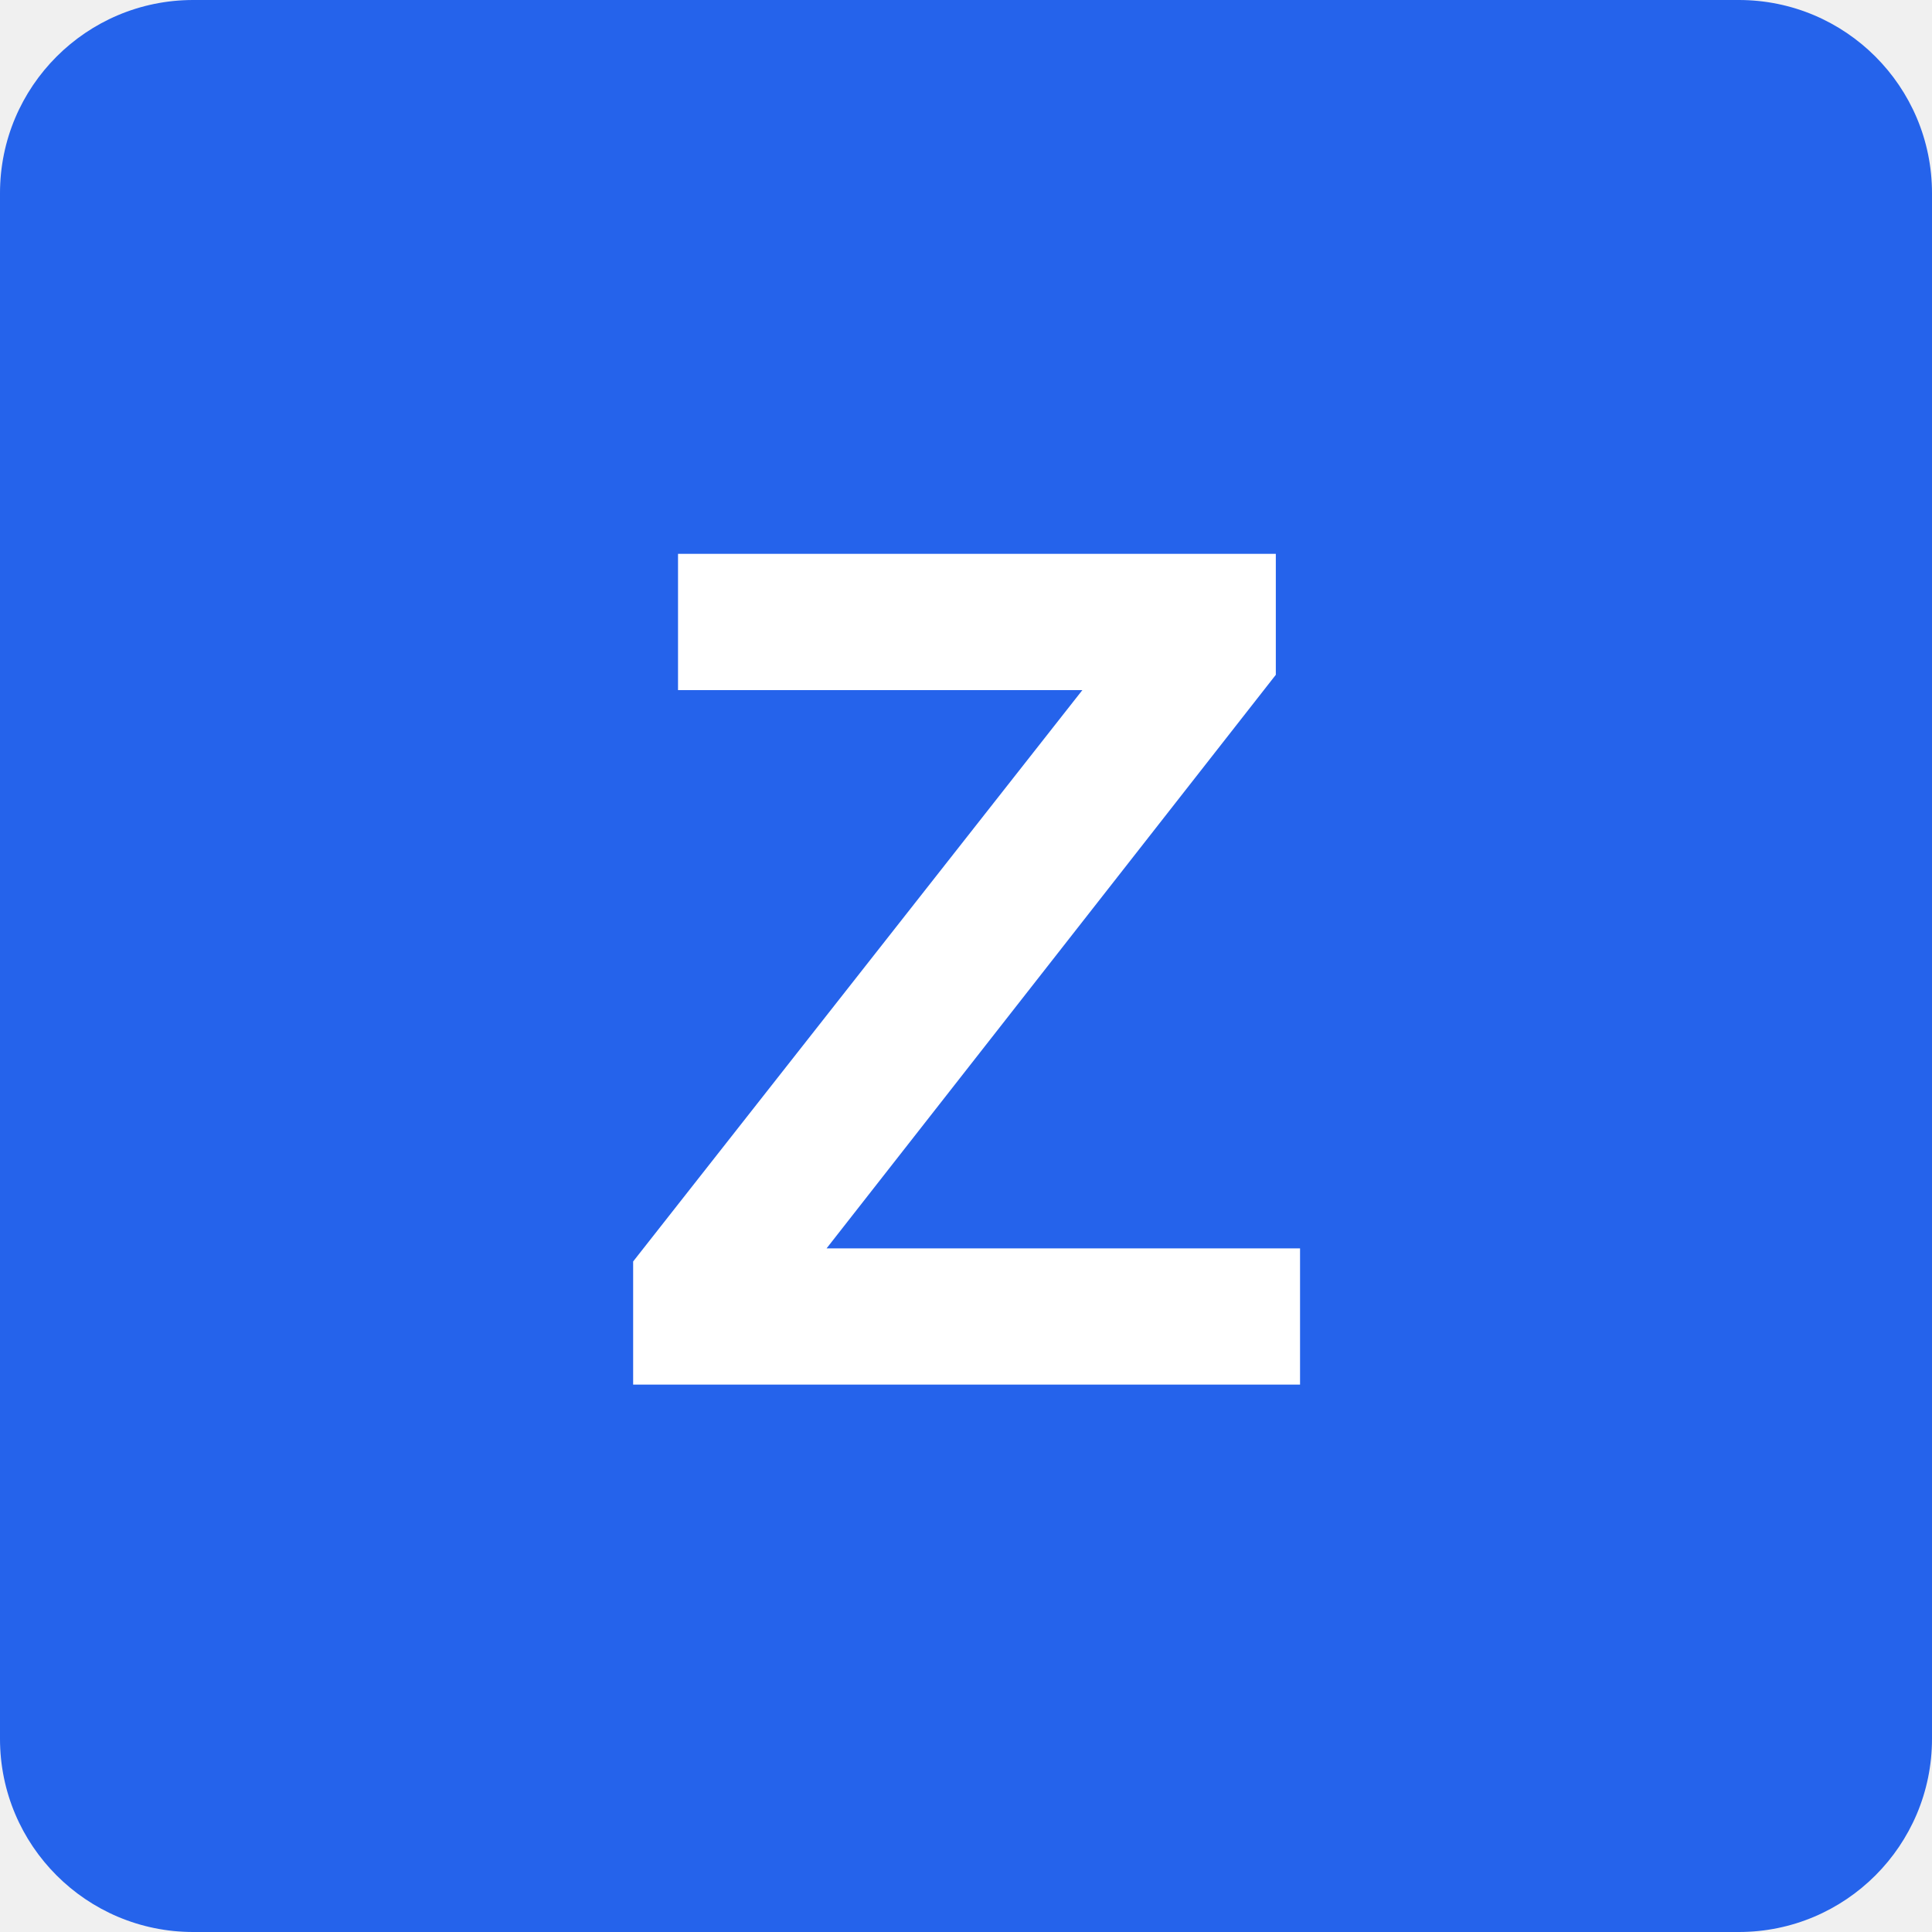
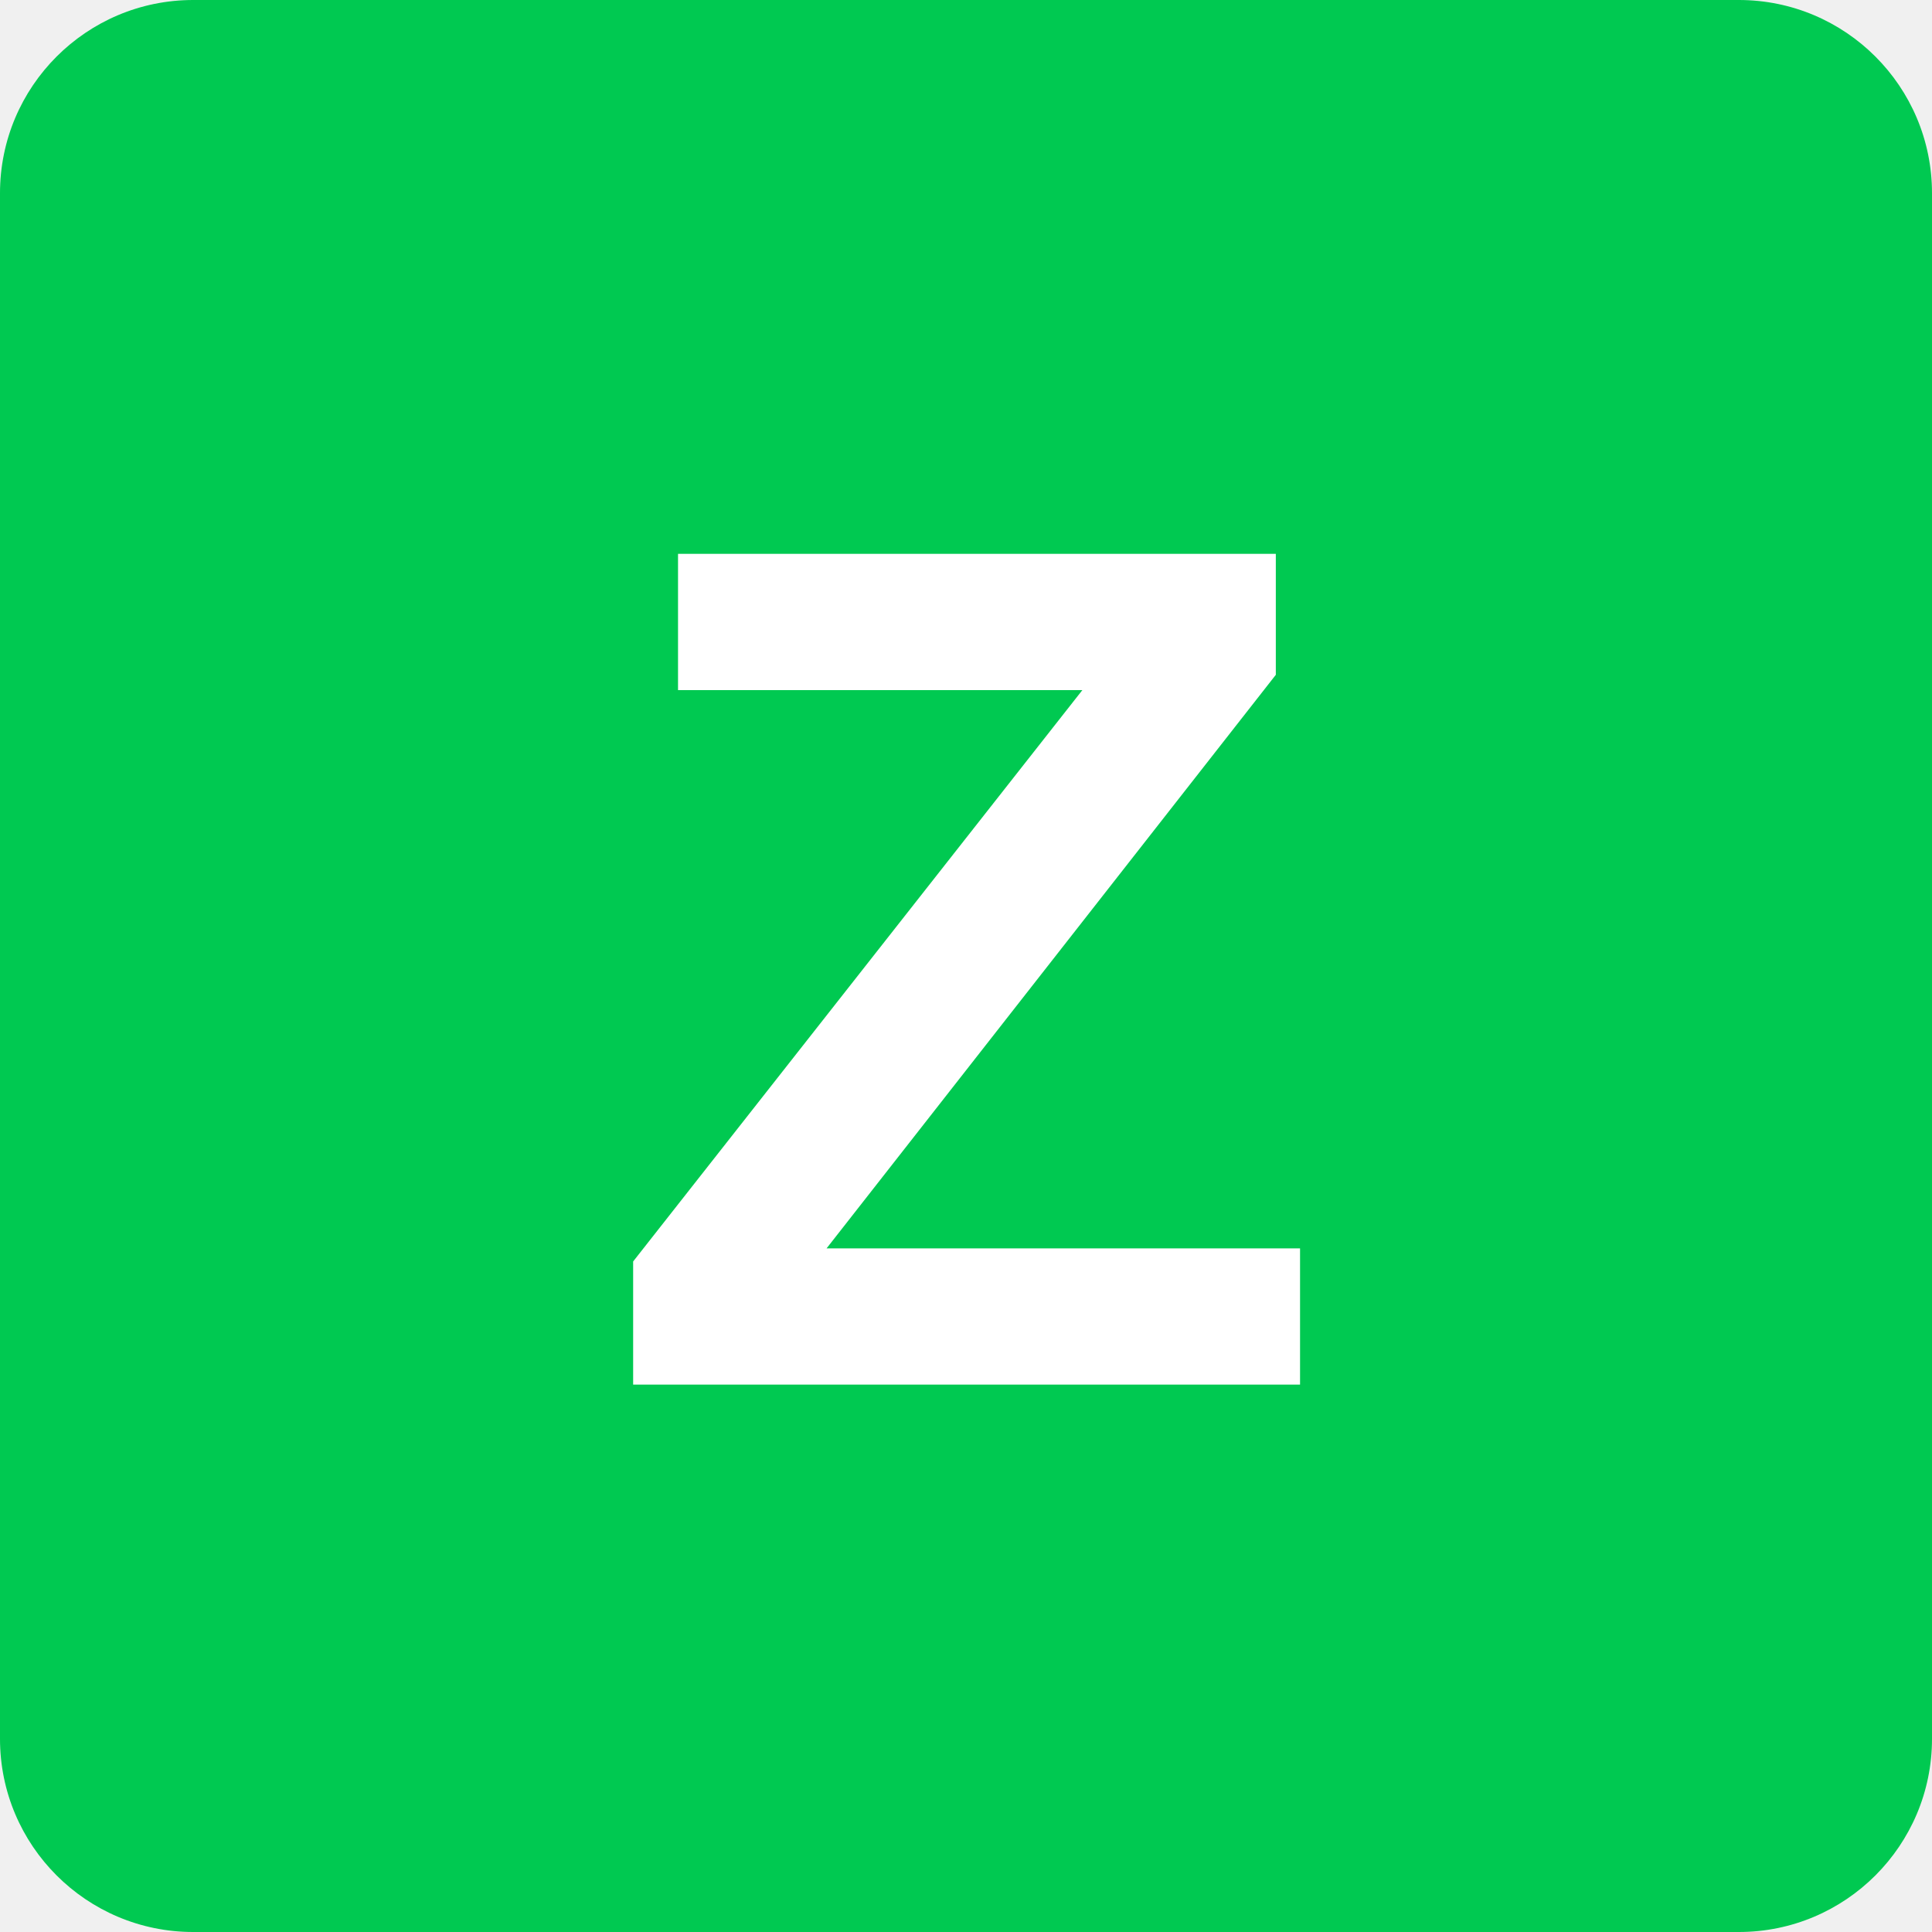
<svg xmlns="http://www.w3.org/2000/svg" width="152" height="152" viewBox="0 0 152 152">
-   <rect width="152" height="152" fill="#2563eb" rx="15.2" />
+   <rect width="152" height="152" fill="#00c951" rx="15.2" />
  <text x="50%" y="50%" text-anchor="middle" dominant-baseline="central" fill="white" font-family="Arial, sans-serif" font-size="95" font-weight="bold">
    Z
  </text>
</svg>
